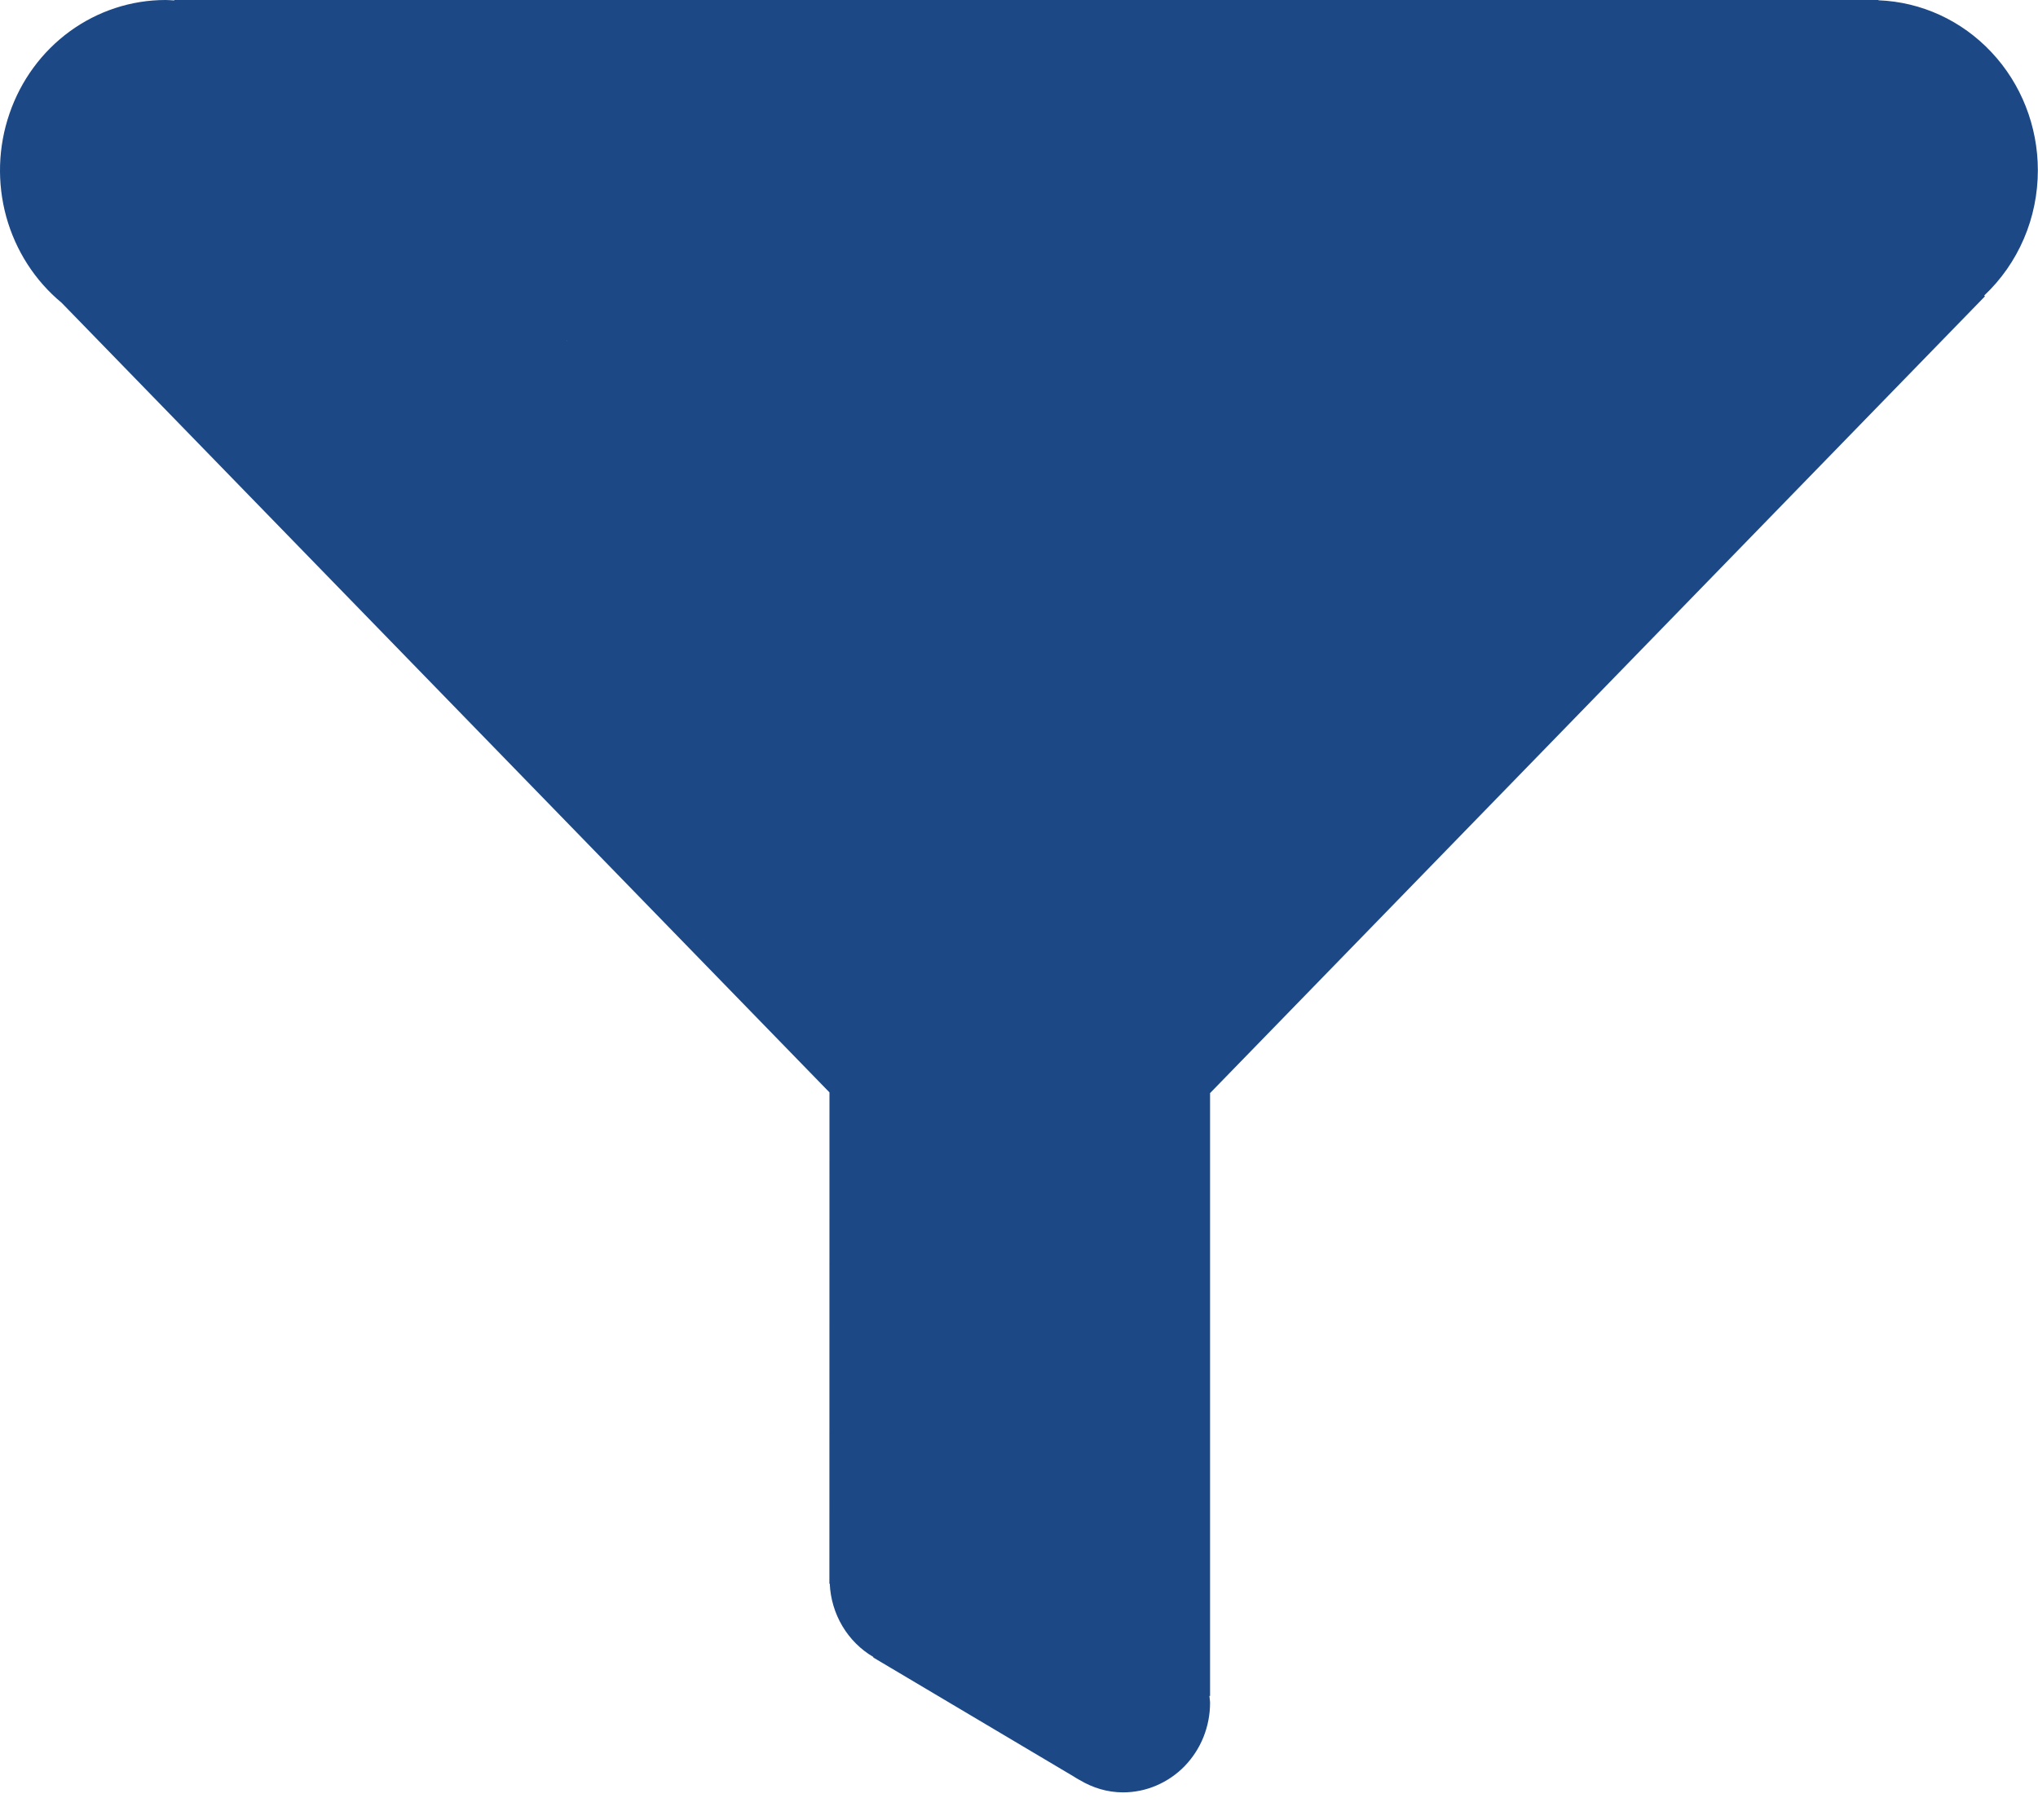
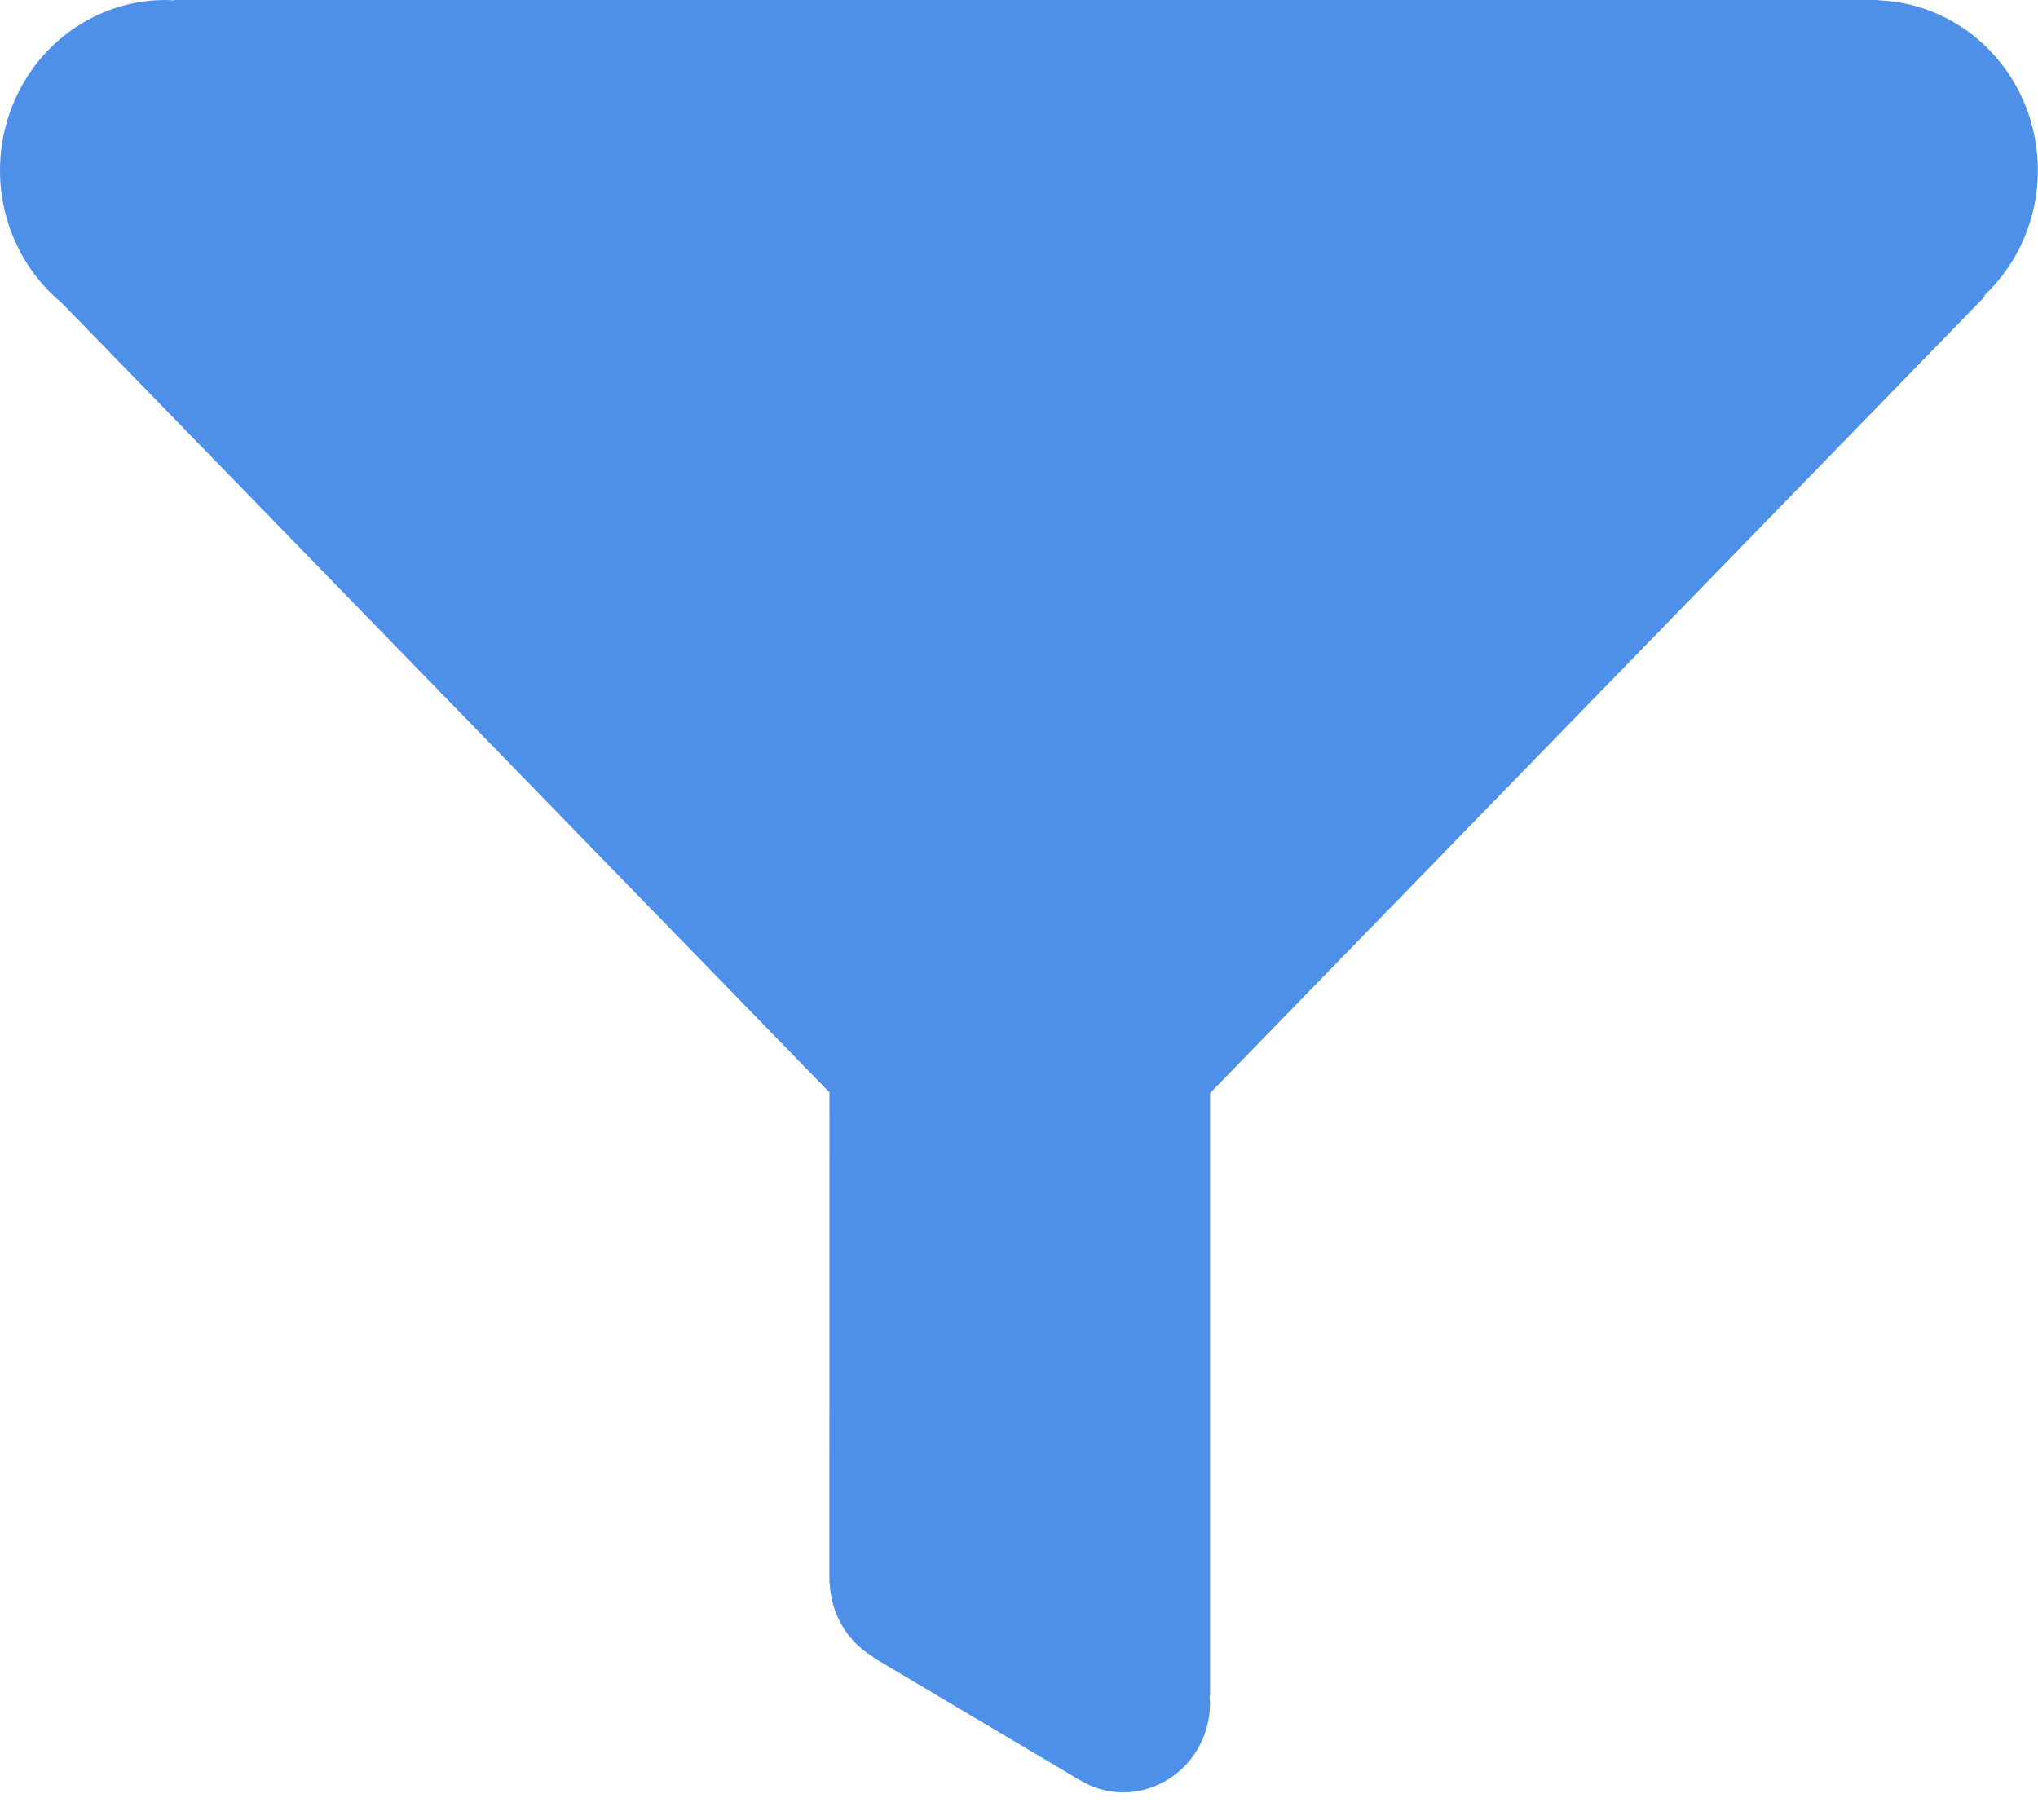
<svg xmlns="http://www.w3.org/2000/svg" width="28" height="25" viewBox="0 0 28 25" fill="none">
-   <path d="M27.998 2.34C27.998 1.735 27.77 1.153 27.361 0.718C26.953 0.282 26.396 0.026 25.808 0.004V0H2.395V0.006C2.355 0.004 2.314 0 2.274 0C1.803 0 1.344 0.151 0.96 0.43C0.576 0.71 0.286 1.105 0.13 1.562C-0.027 2.018 -0.042 2.513 0.086 2.979C0.215 3.444 0.48 3.857 0.847 4.161L11.396 15.011L11.395 21.707V21.762H11.4C11.409 21.969 11.469 22.17 11.574 22.346C11.679 22.522 11.825 22.668 12 22.77L11.997 22.776L14.752 24.412C14.775 24.429 14.801 24.441 14.825 24.456L14.835 24.461C15.01 24.566 15.212 24.63 15.43 24.63C15.587 24.63 15.742 24.598 15.887 24.536C16.032 24.474 16.164 24.384 16.275 24.27C16.386 24.155 16.474 24.02 16.534 23.871C16.594 23.721 16.625 23.561 16.625 23.4C16.625 23.368 16.618 23.337 16.616 23.305H16.625V15.021L27.271 4.072L27.261 4.061C27.493 3.842 27.679 3.577 27.806 3.28C27.933 2.984 27.998 2.664 27.998 2.34ZM7.786 4.68H7.791L7.791 4.685L7.786 4.68Z" fill="#1C4885" />
+   <path d="M27.998 2.34C27.998 1.735 27.77 1.153 27.361 0.718C26.953 0.282 26.396 0.026 25.808 0.004V0H2.395V0.006C2.355 0.004 2.314 0 2.274 0C1.803 0 1.344 0.151 0.96 0.43C0.576 0.71 0.286 1.105 0.13 1.562C-0.027 2.018 -0.042 2.513 0.086 2.979C0.215 3.444 0.48 3.857 0.847 4.161L11.396 15.011L11.395 21.707V21.762H11.4C11.409 21.969 11.469 22.17 11.574 22.346C11.679 22.522 11.825 22.668 12 22.77L11.997 22.776L14.752 24.412C14.775 24.429 14.801 24.441 14.825 24.456L14.835 24.461C15.01 24.566 15.212 24.63 15.43 24.63C15.587 24.63 15.742 24.598 15.887 24.536C16.032 24.474 16.164 24.384 16.275 24.27C16.386 24.155 16.474 24.02 16.534 23.871C16.594 23.721 16.625 23.561 16.625 23.4C16.625 23.368 16.618 23.337 16.616 23.305H16.625V15.021L27.271 4.072L27.261 4.061C27.493 3.842 27.679 3.577 27.806 3.28C27.933 2.984 27.998 2.664 27.998 2.34ZM7.786 4.68H7.791L7.791 4.685L7.786 4.68Z" fill="#4E8FE7" />
</svg>
